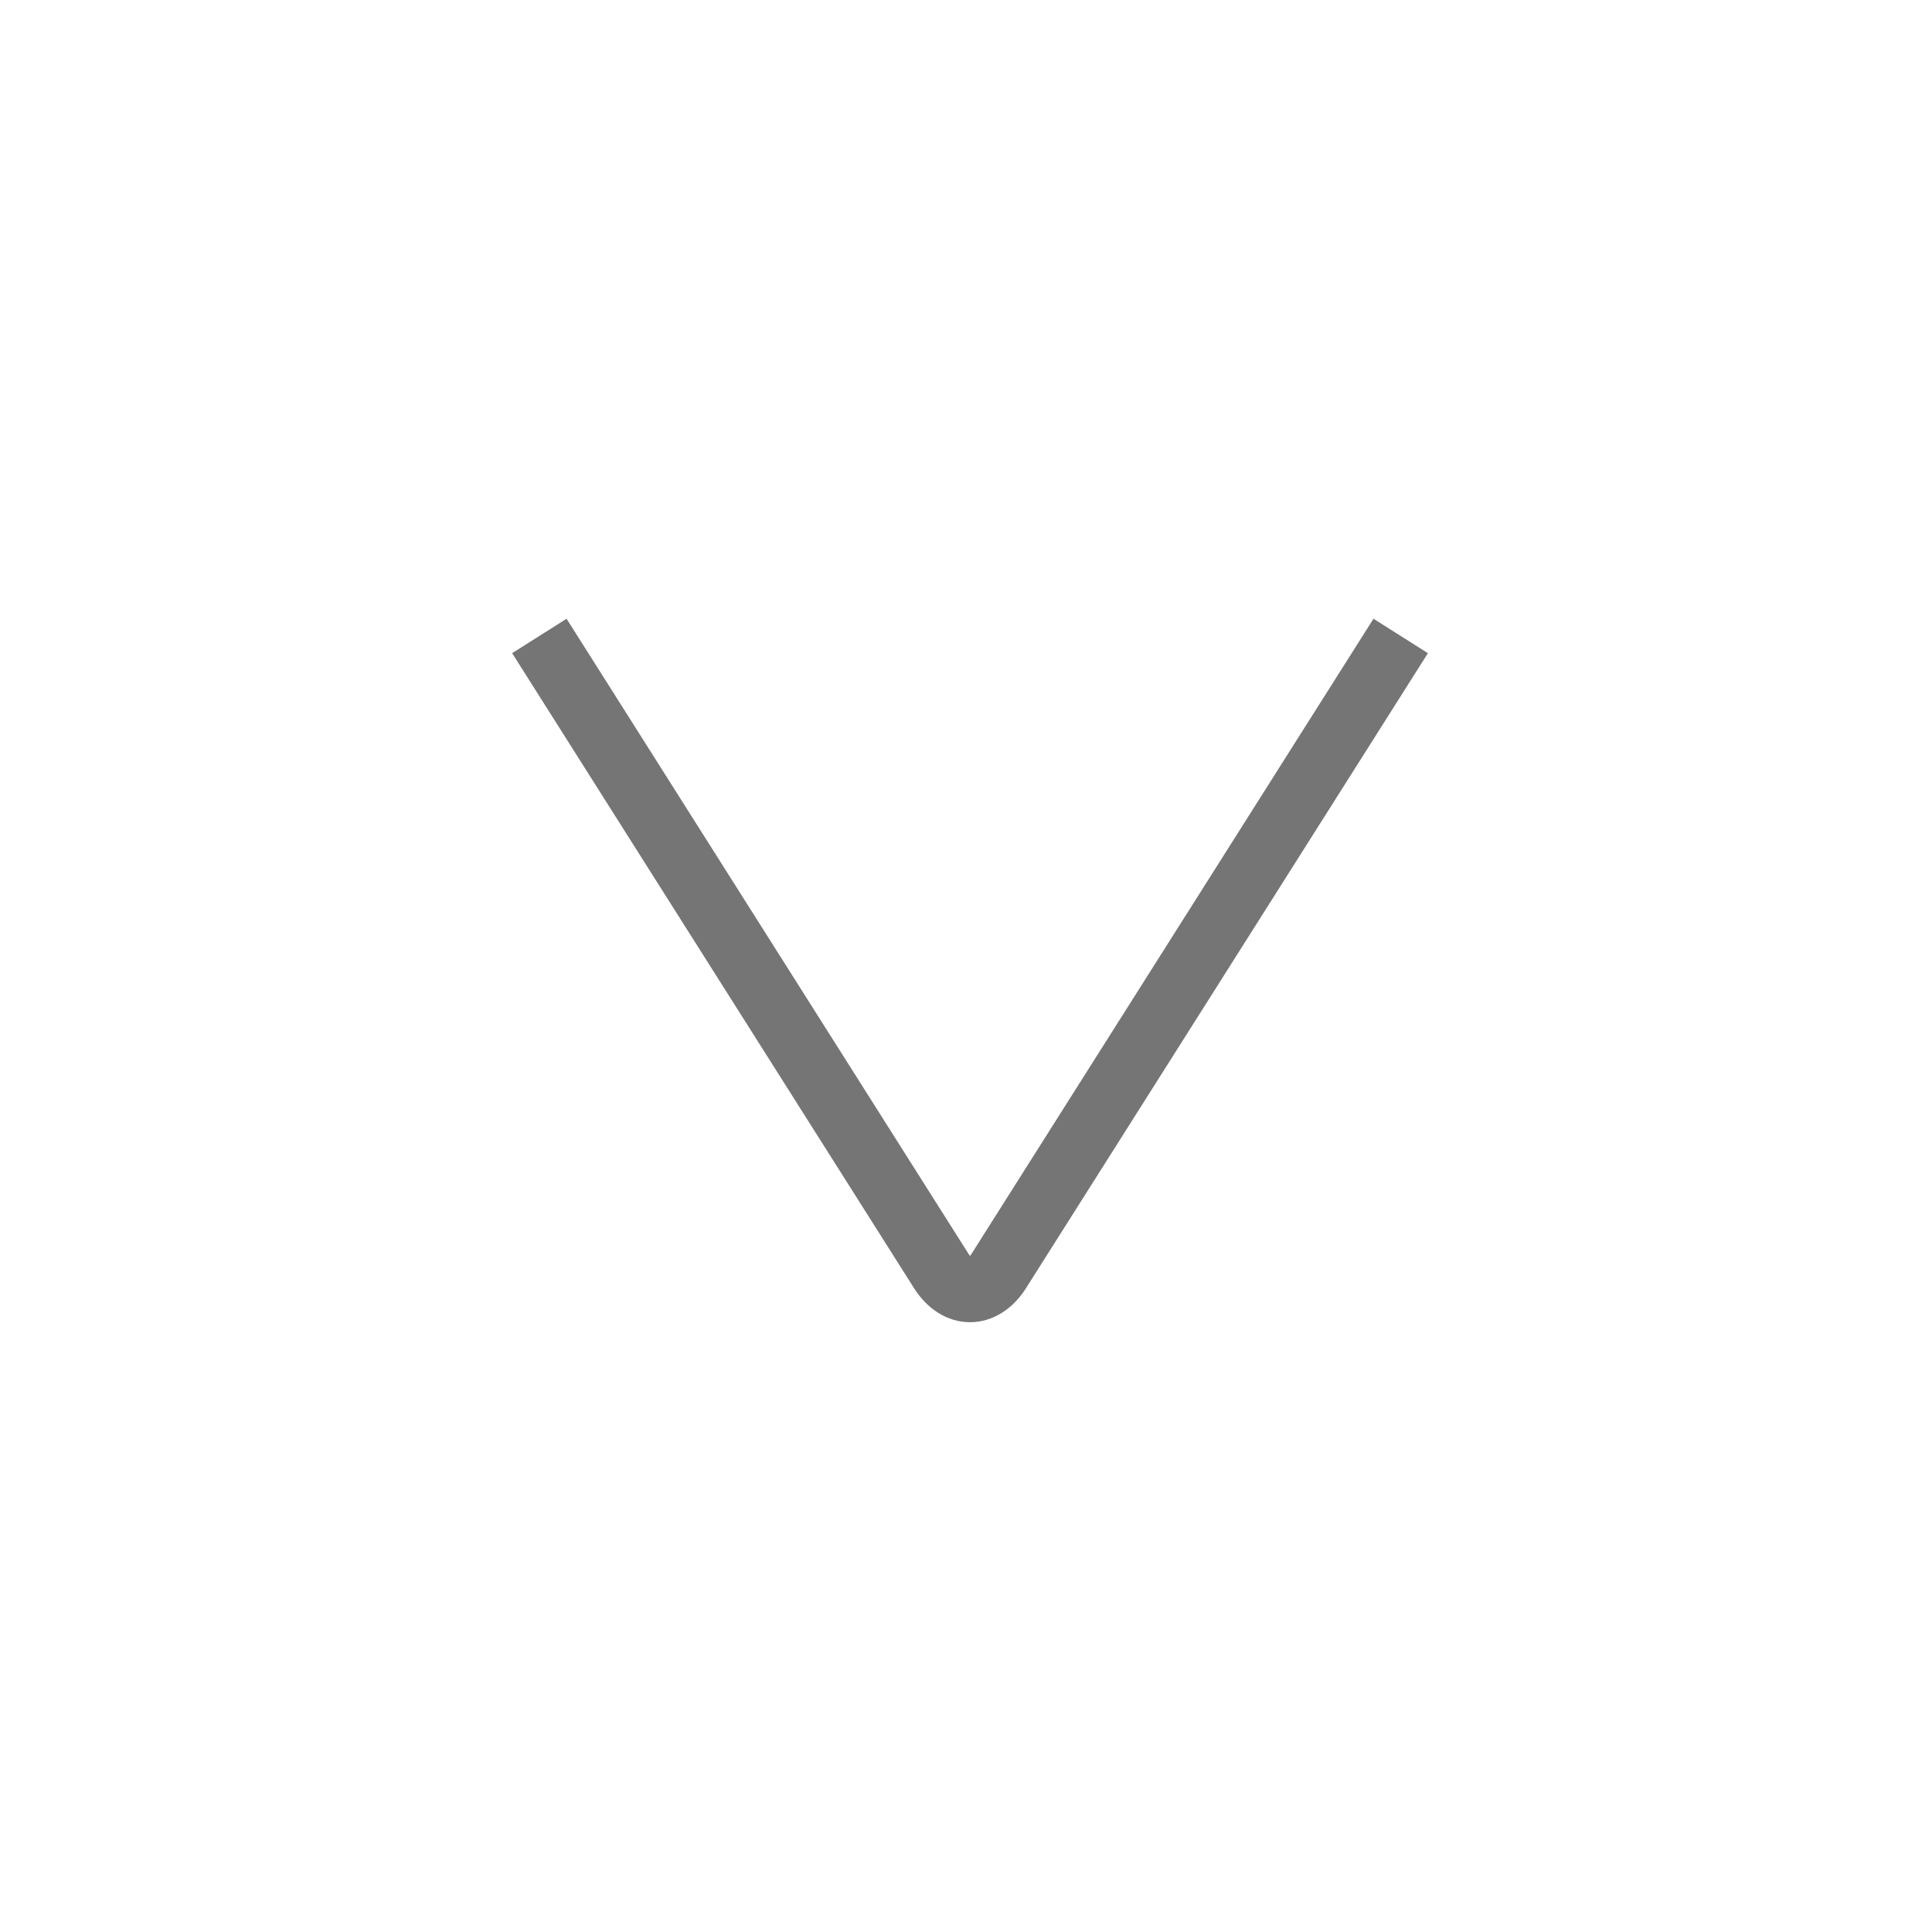
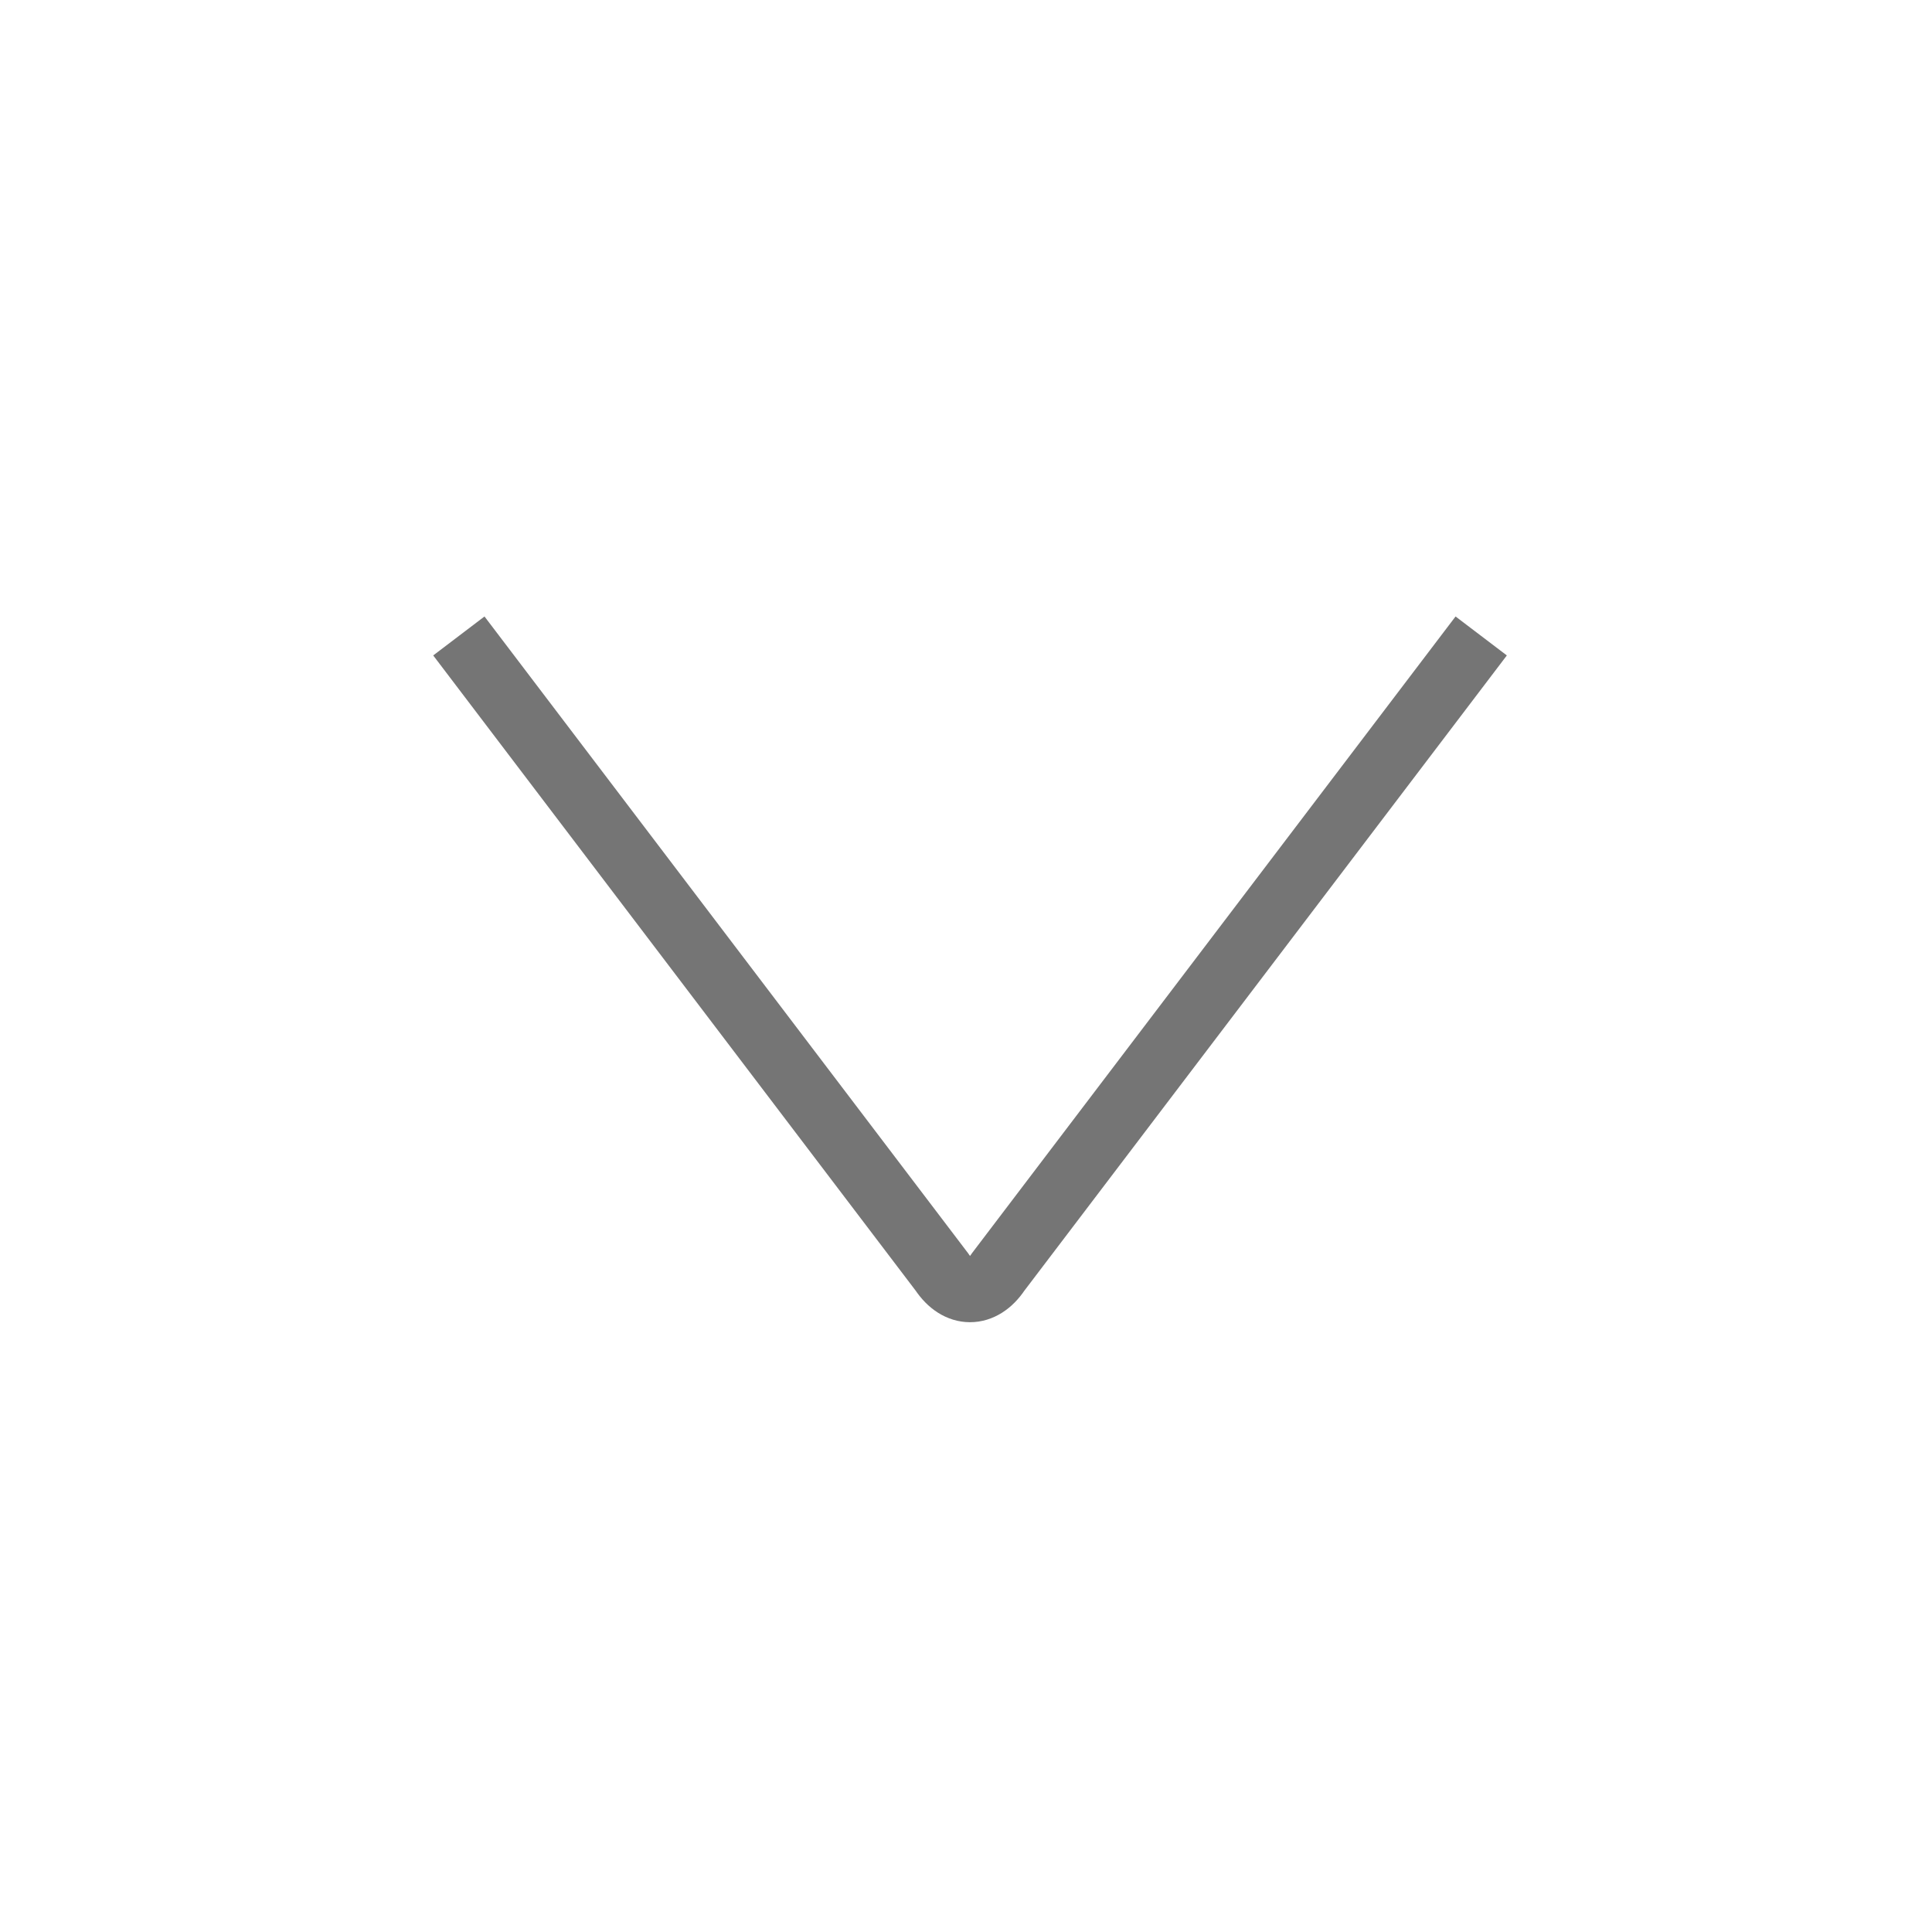
<svg xmlns="http://www.w3.org/2000/svg" version="1.1" id="Ebene_1" x="0px" y="0px" viewBox="0 0 24 24" style="enable-background:new 0 0 24 24;" xml:space="preserve">
  <style type="text/css">
	.st0{fill:none;stroke:#757575;stroke-width:0.8;stroke-miterlimit:10;}
</style>
-   <path class="st0" d="M17.4,7.9l-5,7.9c-0.2,0.3-0.5,0.3-0.7,0l-5-7.9" />
+   <path class="st0" d="M18.4,7.9l-6,7.9c-0.2,0.3-0.5,0.3-0.7,0l-6-7.9" />
</svg>
